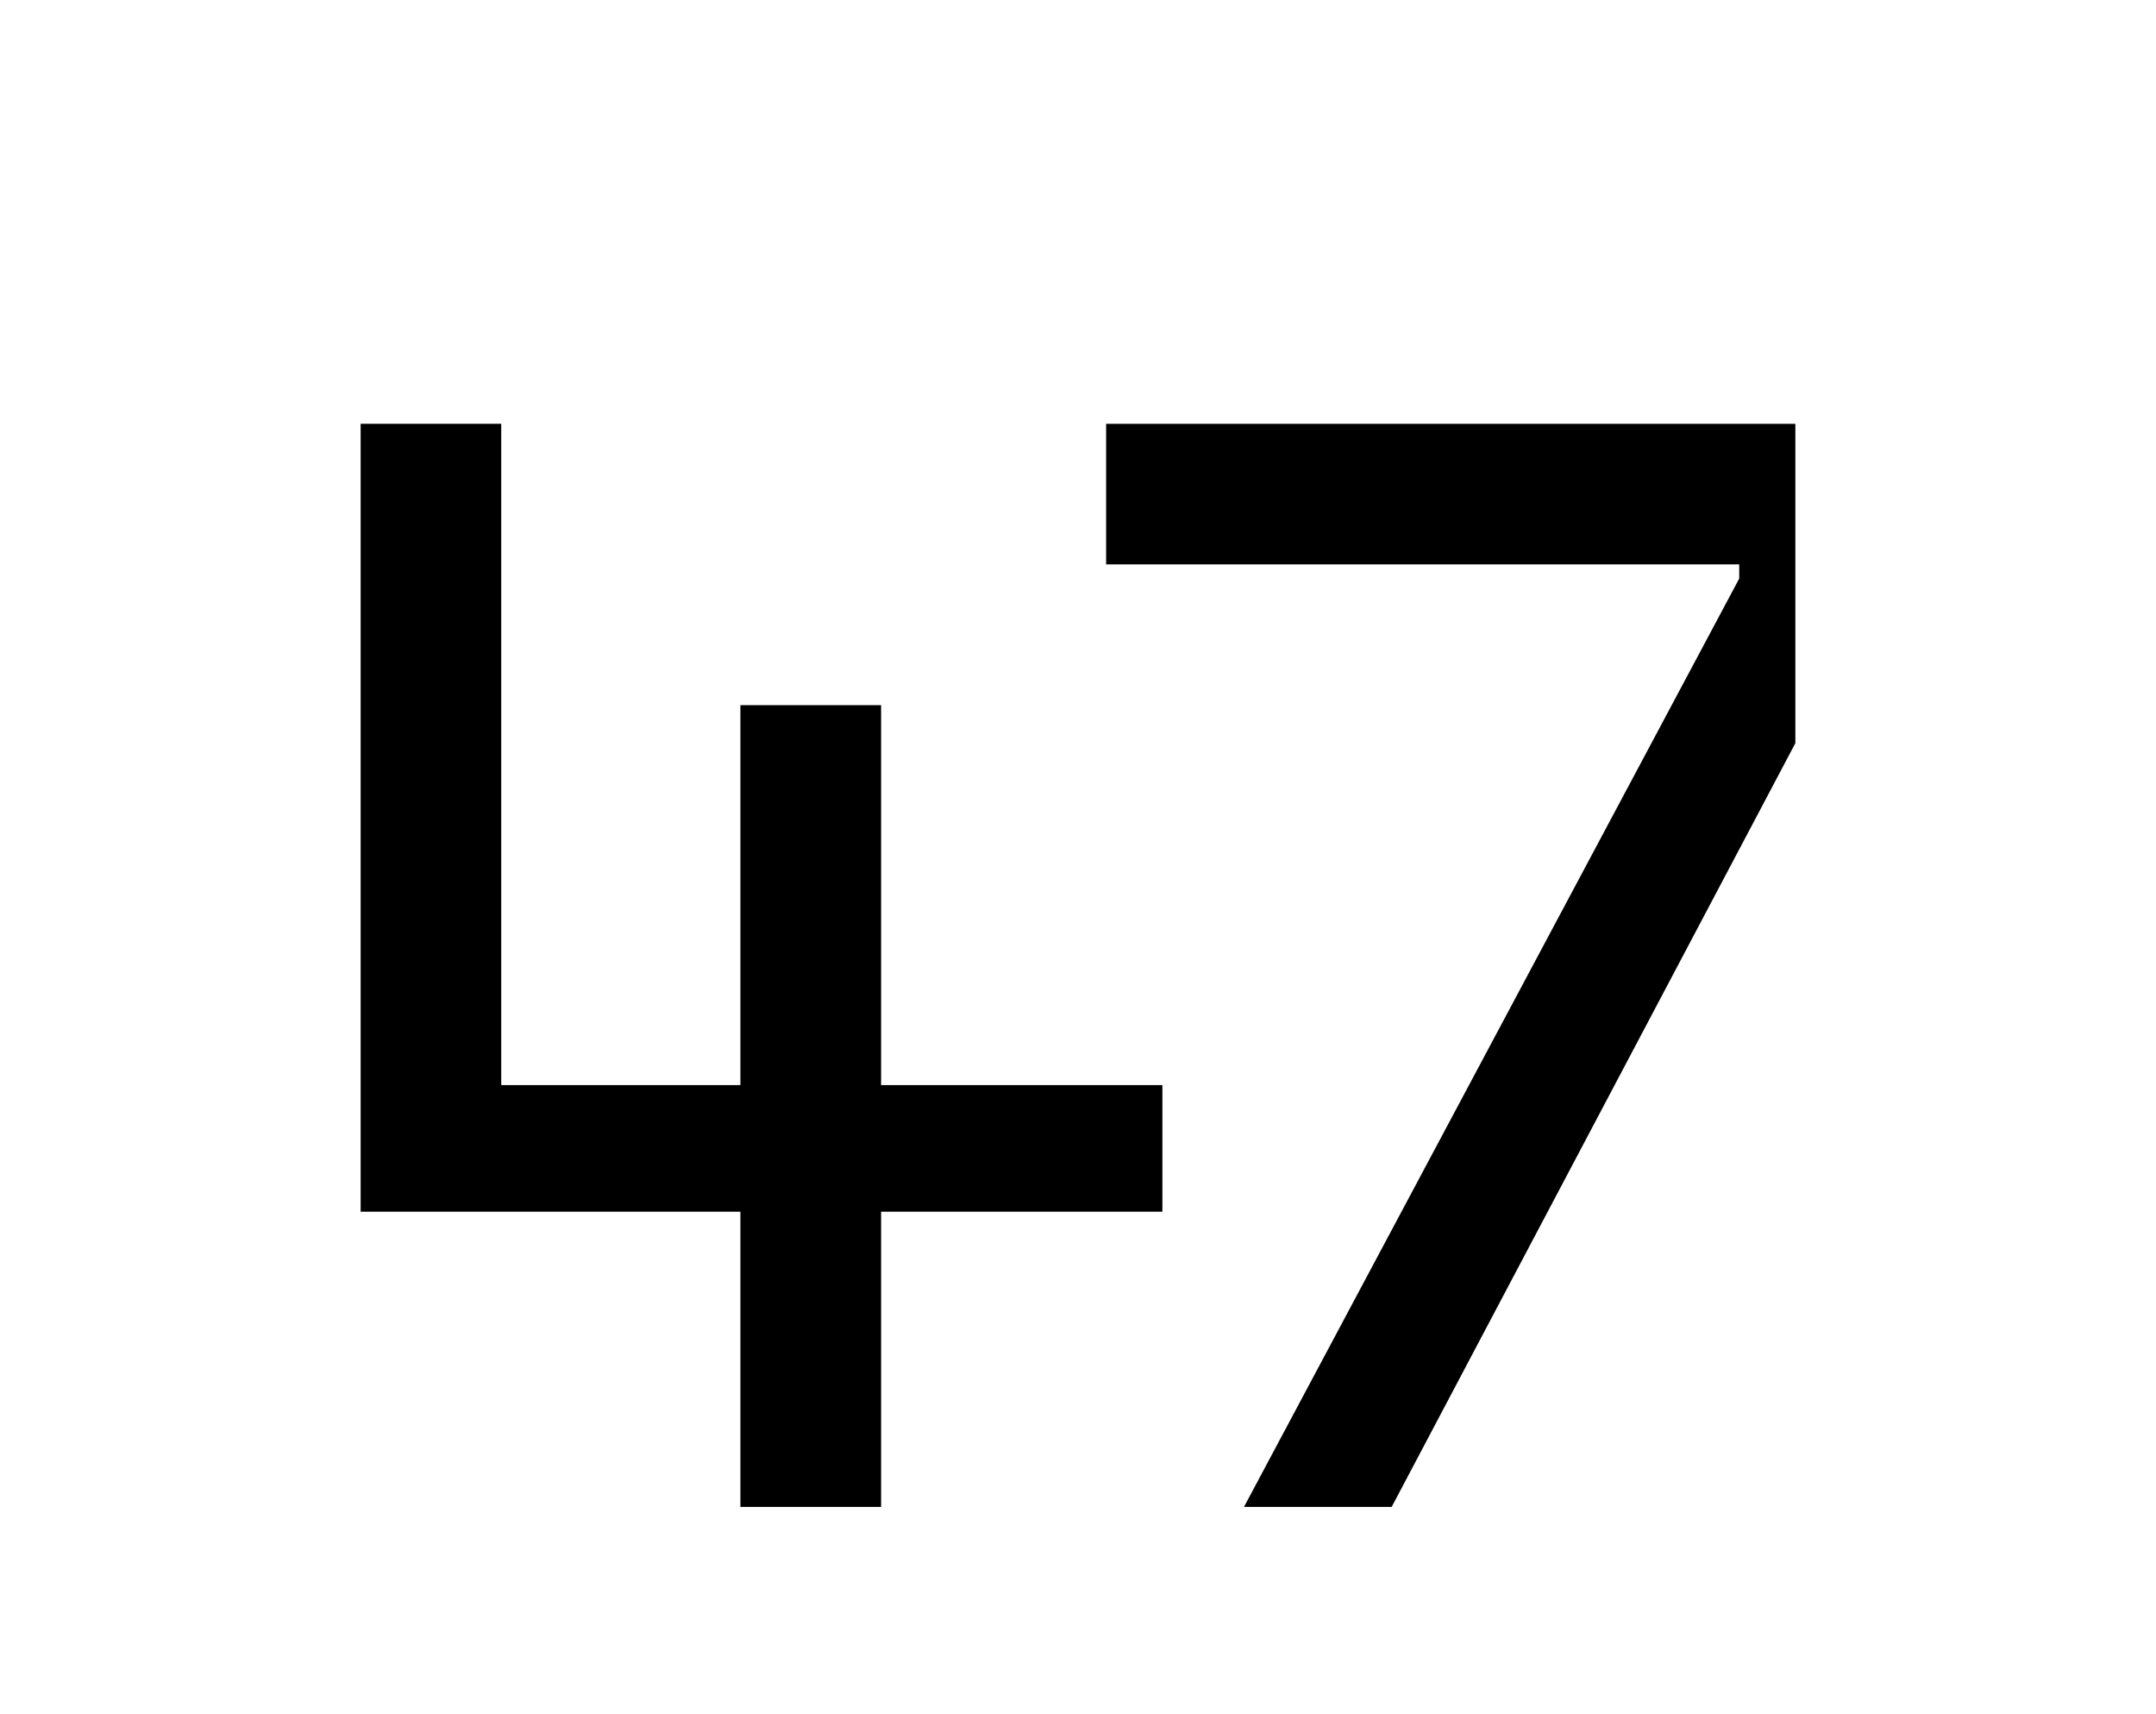
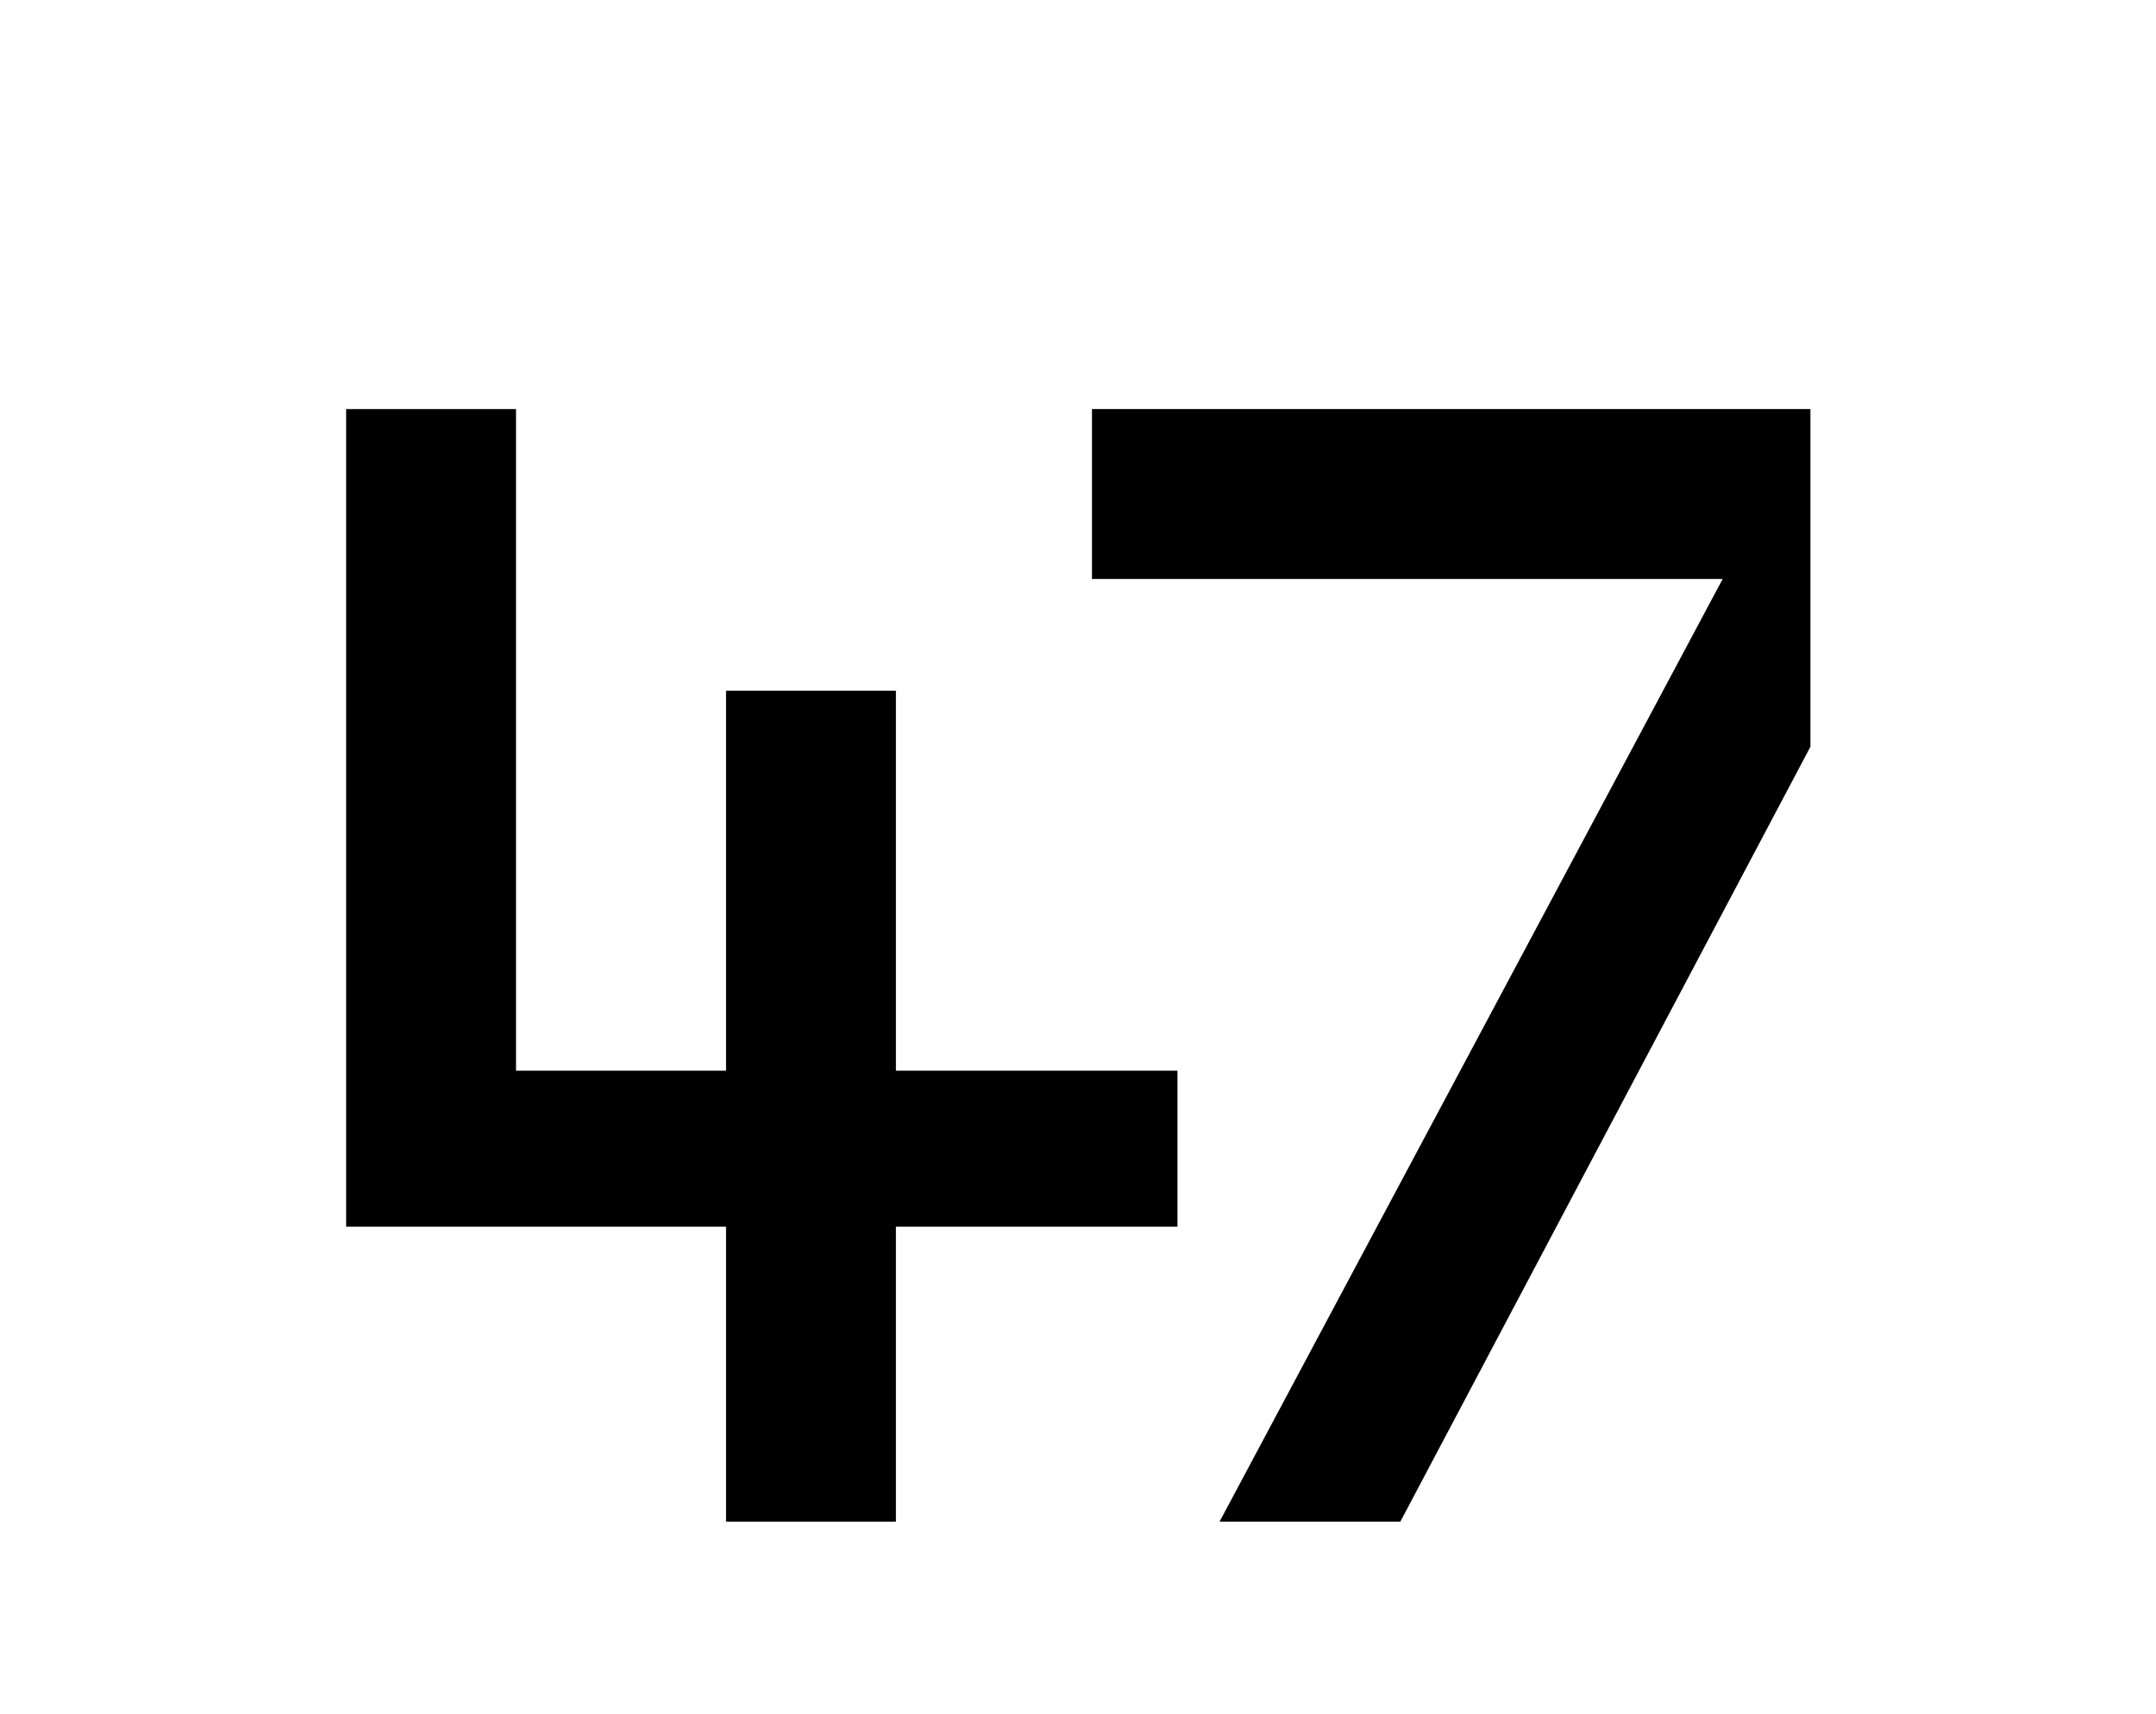
- <svg xmlns="http://www.w3.org/2000/svg" viewBox="0 0 370.65 294.49">
-   <g id="Layer_4" data-name="Layer 4">
-     <path d="M127.29,186.5V121.2h24.18v65.3h48.36v21.76H151.47V259H127.29V208.26H62V72.84H86.17V186.5Z" />
-     <path d="M190.16,72.84H308.65v54.89L239.25,259H213.86L299,99.44V97H190.16Z" />
+ <svg xmlns="http://www.w3.org/2000/svg" version="1.1" id="Layer_1" x="0px" y="0px" viewBox="0 0 370.6 294.5" style="enable-background:new 0 0 370.6 294.5;" xml:space="preserve">
+   <style type="text/css">
+ 	.st0{stroke:#000000;stroke-width:5;stroke-miterlimit:10;}
+ </style>
+   <g id="Layer_4">
+     <path class="st0" d="M127.3,186.5v-65.3h24.2v65.3h48.4v21.8h-48.4V259h-24.2v-50.7H62V72.8h24.2v113.7H127.3z" />
+     <path class="st0" d="M190.2,72.8h118.5v54.9L239.2,259h-25.4L299,99.4V97H190.2V72.8z" />
  </g>
</svg>
